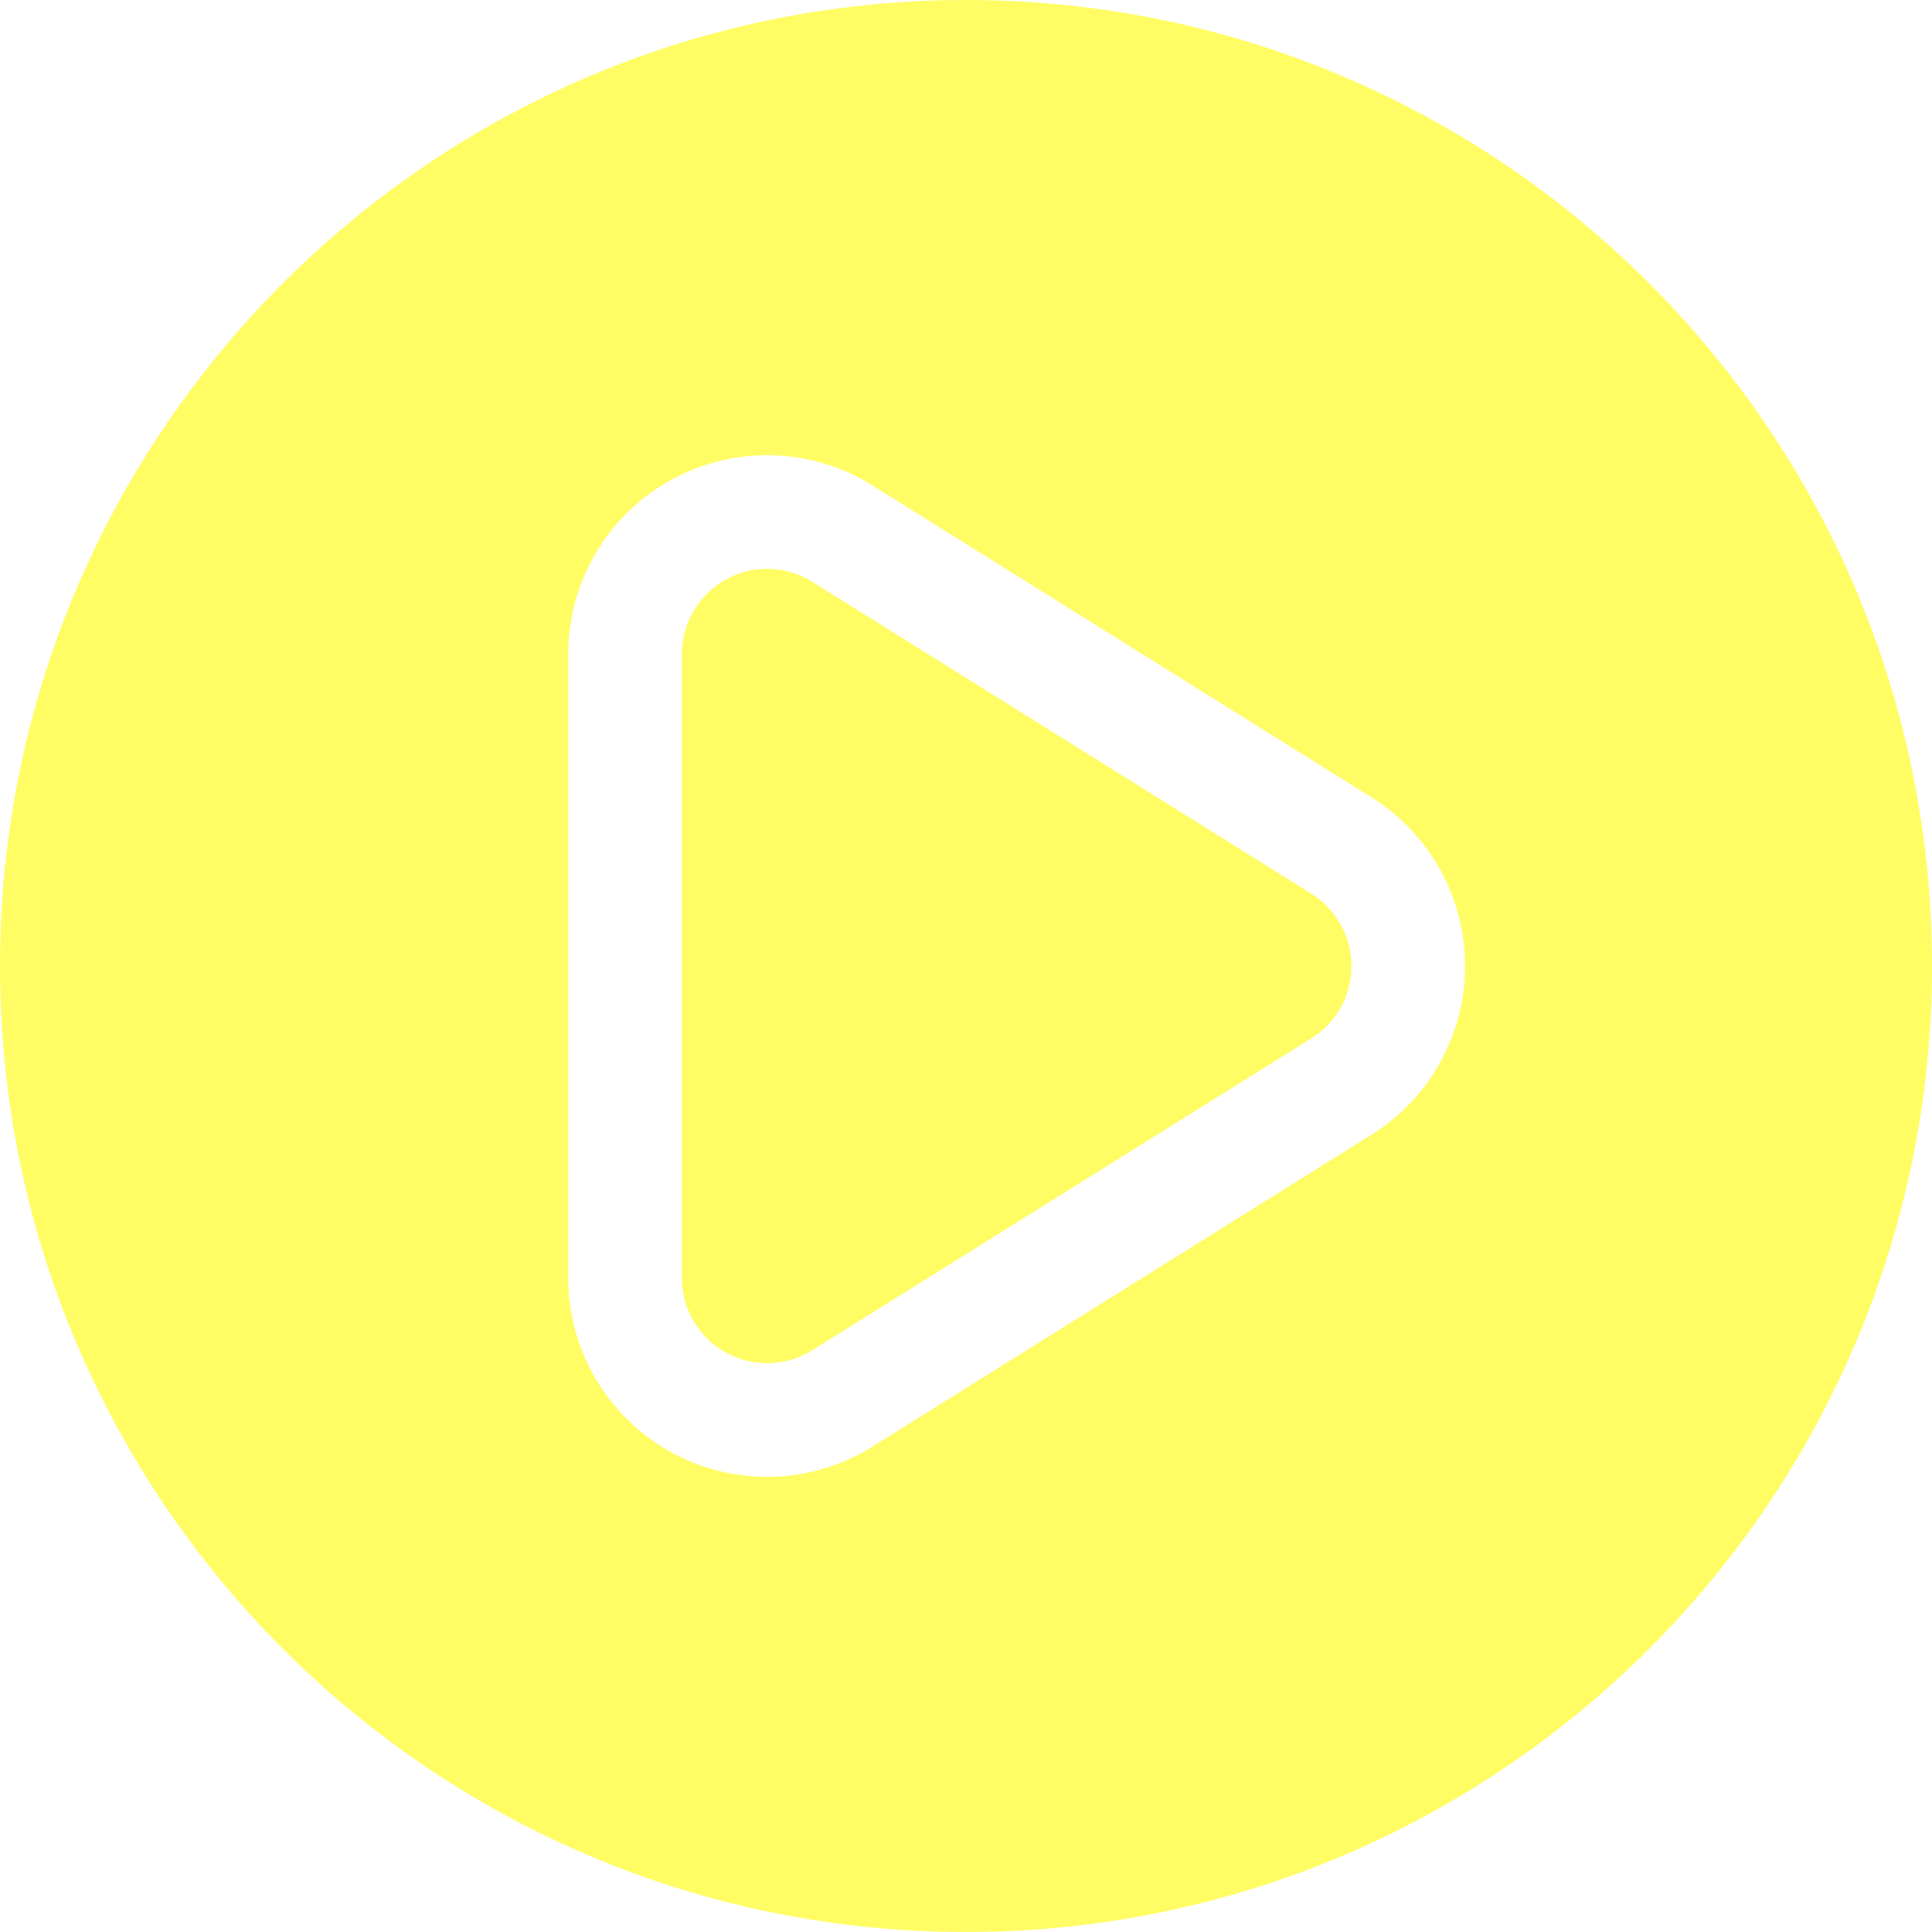
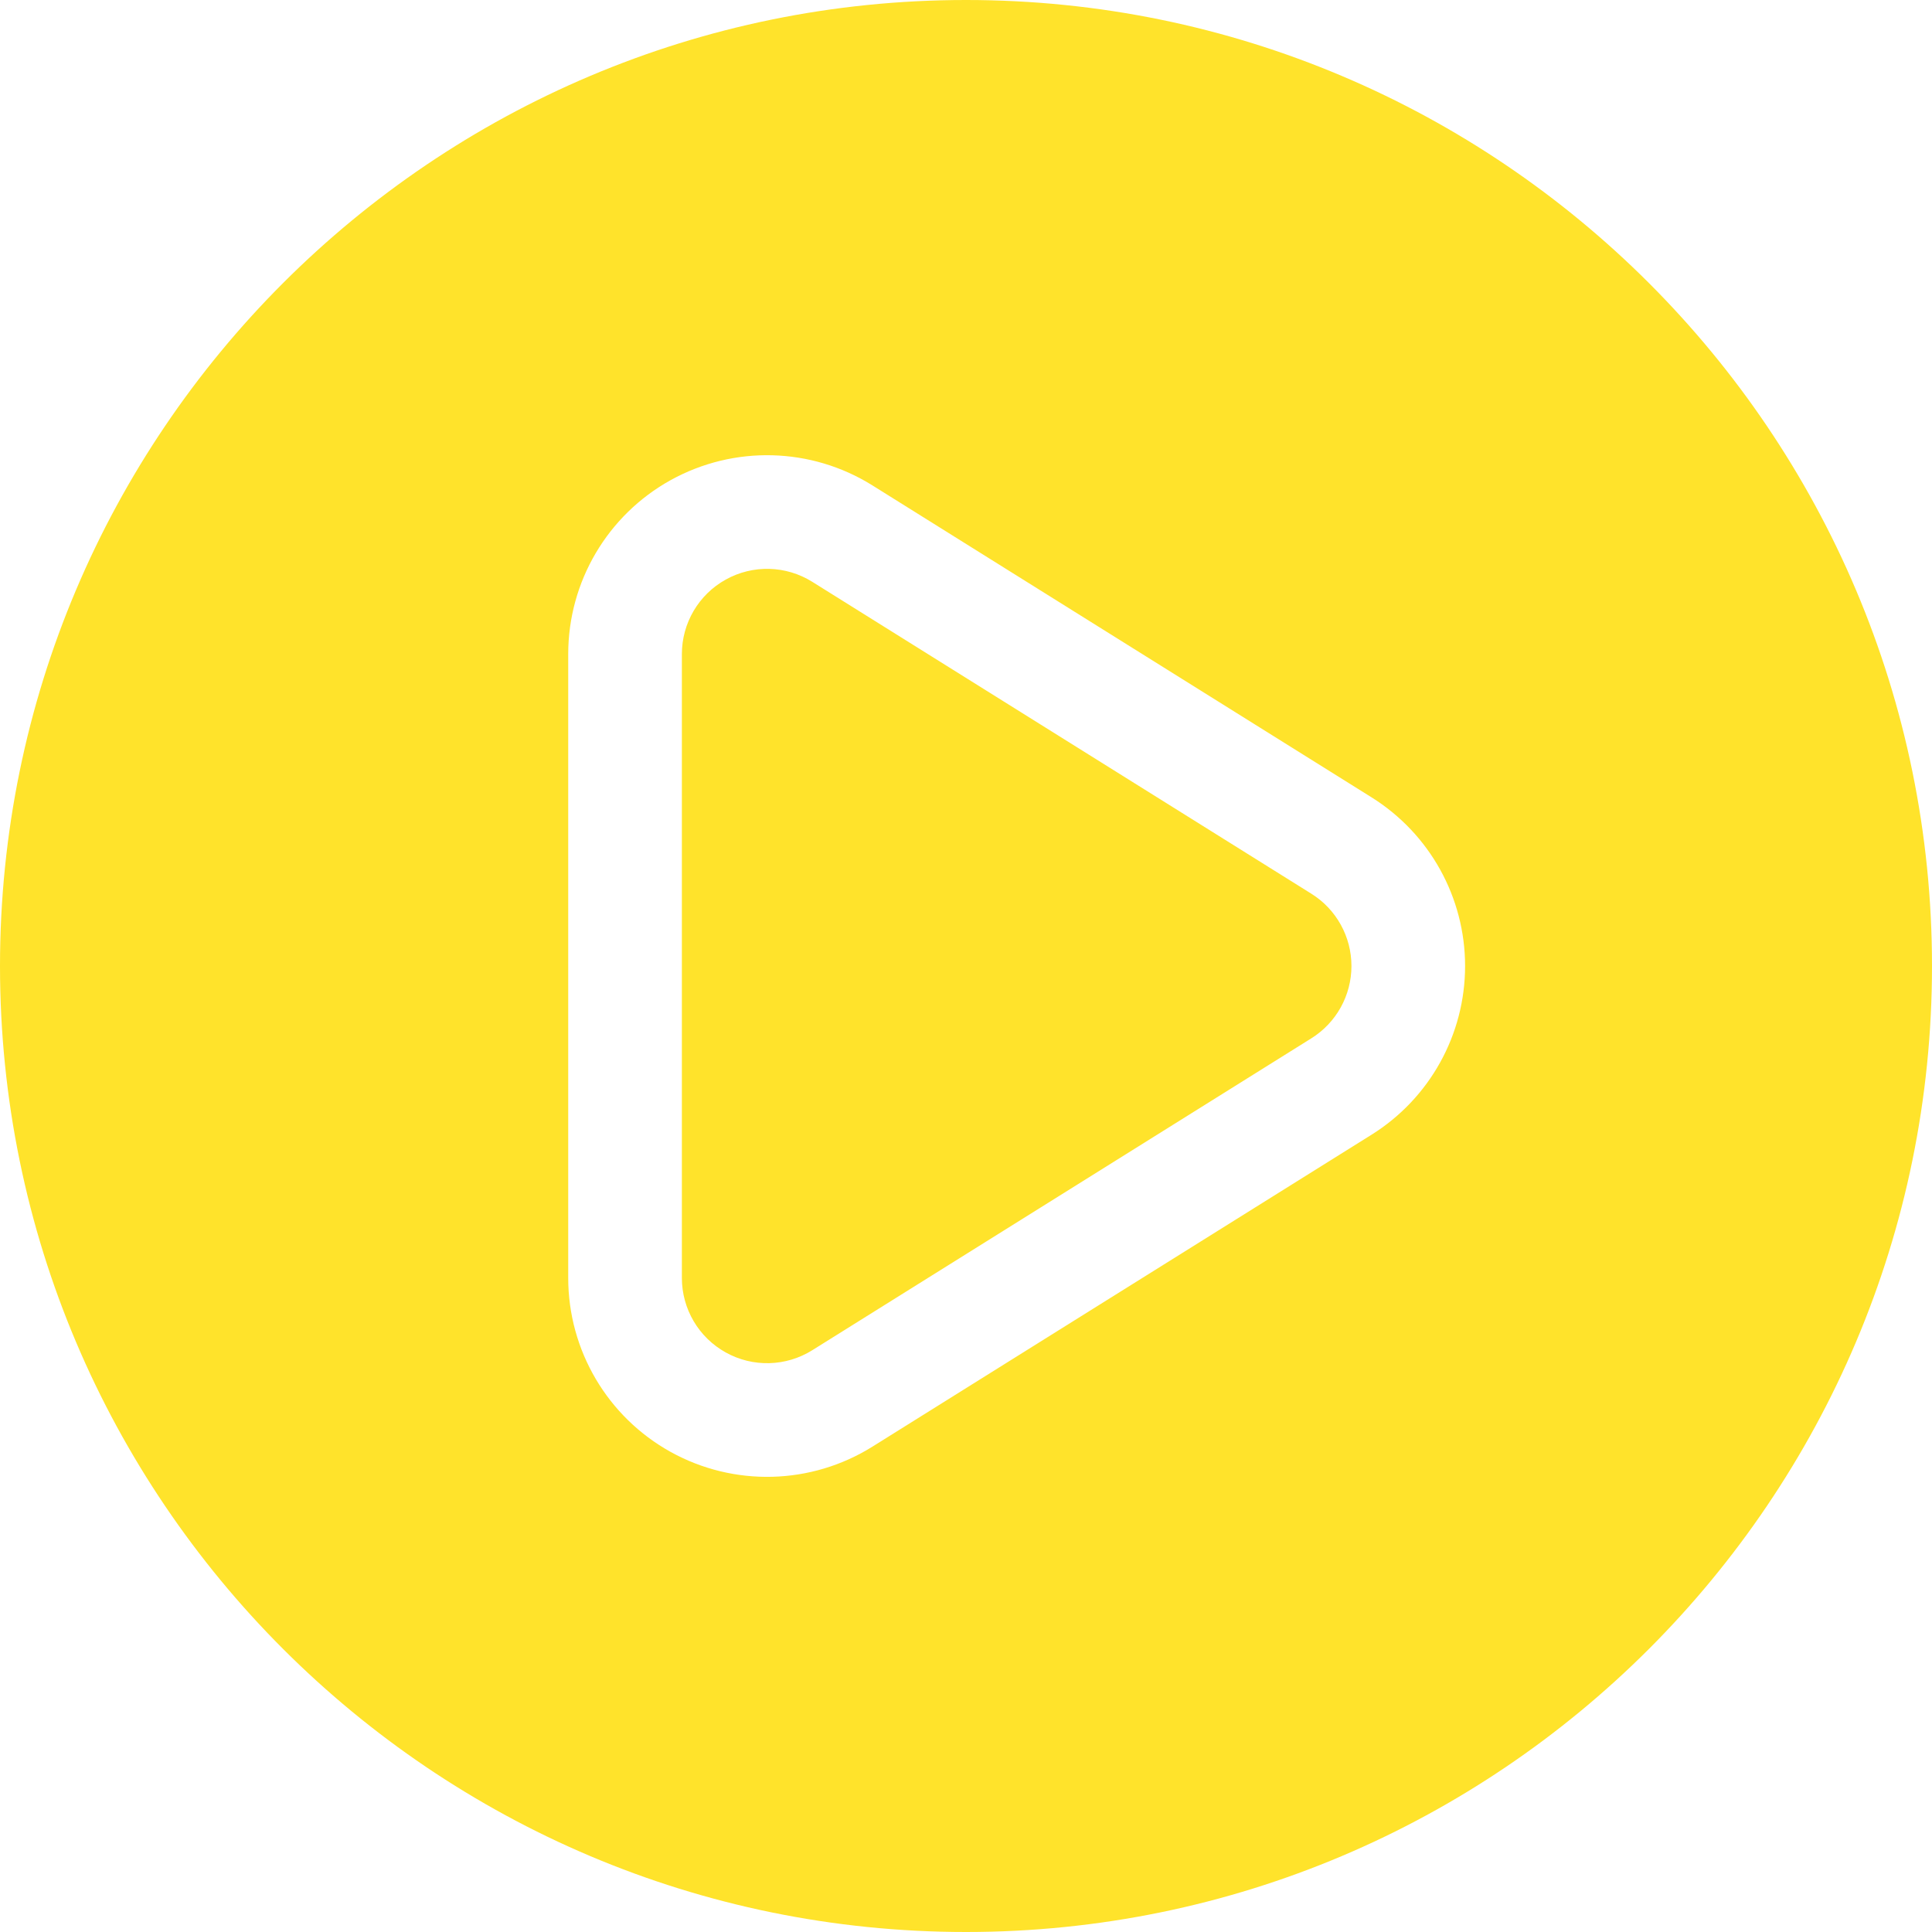
<svg xmlns="http://www.w3.org/2000/svg" width="396.66pt" height="396.66pt" version="1.1" viewBox="0 0 396.66 396.66" id="svg37">
  <defs id="defs17">
    <symbol id="b" overflow="visible">
      <path d="m 39.078,-2.328 c -2.012,1.043 -4.109,1.828 -6.297,2.359 -2.188,0.531 -4.465,0.797 -6.828,0.797 -7.086,0 -12.699,-1.977 -16.844,-5.938 -4.137,-3.957 -6.203,-9.328 -6.203,-16.109 0,-6.789 2.066,-12.164 6.203,-16.125 4.144,-3.969 9.758,-5.953 16.844,-5.953 2.363,0 4.641,0.266 6.828,0.797 2.188,0.531 4.285,1.324 6.297,2.375 v 8.797 c -2.031,-1.383 -4.039,-2.398 -6.016,-3.047 -1.969,-0.645 -4.047,-0.969 -6.234,-0.969 -3.906,0 -6.984,1.258 -9.234,3.766 -2.242,2.5 -3.359,5.953 -3.359,10.359 0,4.387 1.117,7.836 3.359,10.344 2.25,2.5 5.328,3.75 9.234,3.75 2.188,0 4.266,-0.32 6.234,-0.969 1.977,-0.645 3.984,-1.66 6.016,-3.047 z" id="path2" />
    </symbol>
    <symbol id="e" overflow="visible">
      <path d="m 16.031,-40.953 v 9.062 h 10.516 v 7.281 H 16.031 v 13.531 c 0,1.48 0.289,2.481 0.875,3 0.594,0.523 1.766,0.781 3.516,0.781 h 5.234 v 7.297 h -8.734 c -4.031,0 -6.887,-0.836 -8.562,-2.516 -1.68,-1.688 -2.516,-4.539 -2.516,-8.562 v -13.531 H 0.765 v -7.281 h 5.078 v -9.062 z" id="path5" />
    </symbol>
    <symbol id="a" overflow="visible">
      <path d="M 26.594,-27.234 V -44.312 H 36.86 V 0 H 26.594 v -4.609 c -1.398,1.875 -2.945,3.25 -4.641,4.125 -1.688,0.875 -3.641,1.312 -5.859,1.312 -3.93,0 -7.156,-1.562 -9.688,-4.688 -2.523,-3.125 -3.781,-7.144 -3.781,-12.062 0,-4.914 1.258,-8.938 3.781,-12.062 2.531,-3.125 5.758,-4.688 9.688,-4.688 2.195,0 4.144,0.445 5.844,1.328 1.707,0.887 3.258,2.258 4.656,4.109 z m -6.719,20.656 c 2.188,0 3.852,-0.797 5,-2.391 1.145,-1.594 1.719,-3.91 1.719,-6.953 0,-3.039 -0.574,-5.359 -1.719,-6.953 -1.148,-1.594 -2.812,-2.391 -5,-2.391 -2.168,0 -3.824,0.797 -4.969,2.391 -1.148,1.594 -1.719,3.914 -1.719,6.953 0,3.043 0.57,5.359 1.719,6.953 1.145,1.594 2.801,2.391 4.969,2.391 z" id="path8" />
    </symbol>
    <symbol id="d" overflow="visible">
      <path d="m 21.875,-6.578 c 2.176,0 3.836,-0.797 4.984,-2.391 1.156,-1.594 1.734,-3.91 1.734,-6.953 0,-3.039 -0.578,-5.359 -1.734,-6.953 -1.148,-1.594 -2.809,-2.391 -4.984,-2.391 -2.188,0 -3.867,0.805 -5.031,2.406 -1.168,1.605 -1.75,3.918 -1.75,6.938 0,3.023 0.582,5.336 1.75,6.938 1.164,1.605 2.844,2.406 5.031,2.406 z m -6.781,-20.656 c 1.406,-1.852 2.961,-3.223 4.672,-4.109 1.707,-0.883 3.672,-1.328 5.891,-1.328 3.938,0 7.164,1.562 9.688,4.688 2.519,3.125 3.781,7.148 3.781,12.062 0,4.918 -1.262,8.938 -3.781,12.062 -2.523,3.125 -5.75,4.688 -9.688,4.688 -2.219,0 -4.184,-0.445 -5.891,-1.328 -1.711,-0.883 -3.266,-2.254 -4.672,-4.109 V -7e-4 H 4.906 v -44.312 h 10.188 z" id="path11" />
    </symbol>
    <symbol id="c" overflow="visible">
      <path d="m 5.359,-42.516 h 13.953 l 9.688,22.75 9.734,-22.75 h 13.922 V 0 H 42.297 V -31.094 L 32.5,-8.172 H 25.547 L 15.75,-31.094 V 0 H 5.359 Z" id="path14" />
    </symbol>
  </defs>
  <g id="g35" transform="translate(-151.67,-81.668)">
-     <path d="m 350,81.668 c 109.47,0 198.33,88.863 198.33,198.33 0,109.467 -88.863,198.33 -198.33,198.33 -109.467,0 -198.33,-88.863 -198.33,-198.33 0,-109.467 88.863,-198.33 198.33,-198.33 z m 83.277,232.96 c 11.934,-7.465 19.191,-20.543 19.191,-34.625 0,-14.082 -7.258,-27.16 -19.191,-34.625 l -102.47,-64.039 c -12.59,-7.875 -28.457,-8.285 -41.441,-1.098 -12.984,7.199 -21.035,20.871 -21.035,35.723 v 128.08 c 0,14.852 8.051,28.523 21.035,35.723 12.984,7.188 28.852,6.777 41.441,-1.098 z M 420.91,294.843 318.44,358.882 c -5.391,3.371 -12.191,3.559 -17.758,0.465 -5.562,-3.078 -9.016,-8.934 -9.016,-15.305 v -128.08 c 0,-6.371 3.453,-12.227 9.016,-15.305 5.566,-3.094 12.367,-2.906 17.758,0.465 l 102.47,64.039 c 5.121,3.195 8.227,8.809 8.227,14.84 0,6.031 -3.106,11.645 -8.227,14.84 z" fill-rule="evenodd" id="path19" style="fill:#fffd63;fill-opacity:1" />
+     <path d="m 350,81.668 c 109.47,0 198.33,88.863 198.33,198.33 0,109.467 -88.863,198.33 -198.33,198.33 -109.467,0 -198.33,-88.863 -198.33,-198.33 0,-109.467 88.863,-198.33 198.33,-198.33 z m 83.277,232.96 c 11.934,-7.465 19.191,-20.543 19.191,-34.625 0,-14.082 -7.258,-27.16 -19.191,-34.625 l -102.47,-64.039 c -12.59,-7.875 -28.457,-8.285 -41.441,-1.098 -12.984,7.199 -21.035,20.871 -21.035,35.723 v 128.08 c 0,14.852 8.051,28.523 21.035,35.723 12.984,7.188 28.852,6.777 41.441,-1.098 z M 420.91,294.843 318.44,358.882 c -5.391,3.371 -12.191,3.559 -17.758,0.465 -5.562,-3.078 -9.016,-8.934 -9.016,-15.305 v -128.08 c 0,-6.371 3.453,-12.227 9.016,-15.305 5.566,-3.094 12.367,-2.906 17.758,0.465 l 102.47,64.039 c 5.121,3.195 8.227,8.809 8.227,14.84 0,6.031 -3.106,11.645 -8.227,14.84 z" fill-rule="evenodd" id="path19" style="fill:#ffe32b;fill-opacity:1" />
  </g>
</svg>
